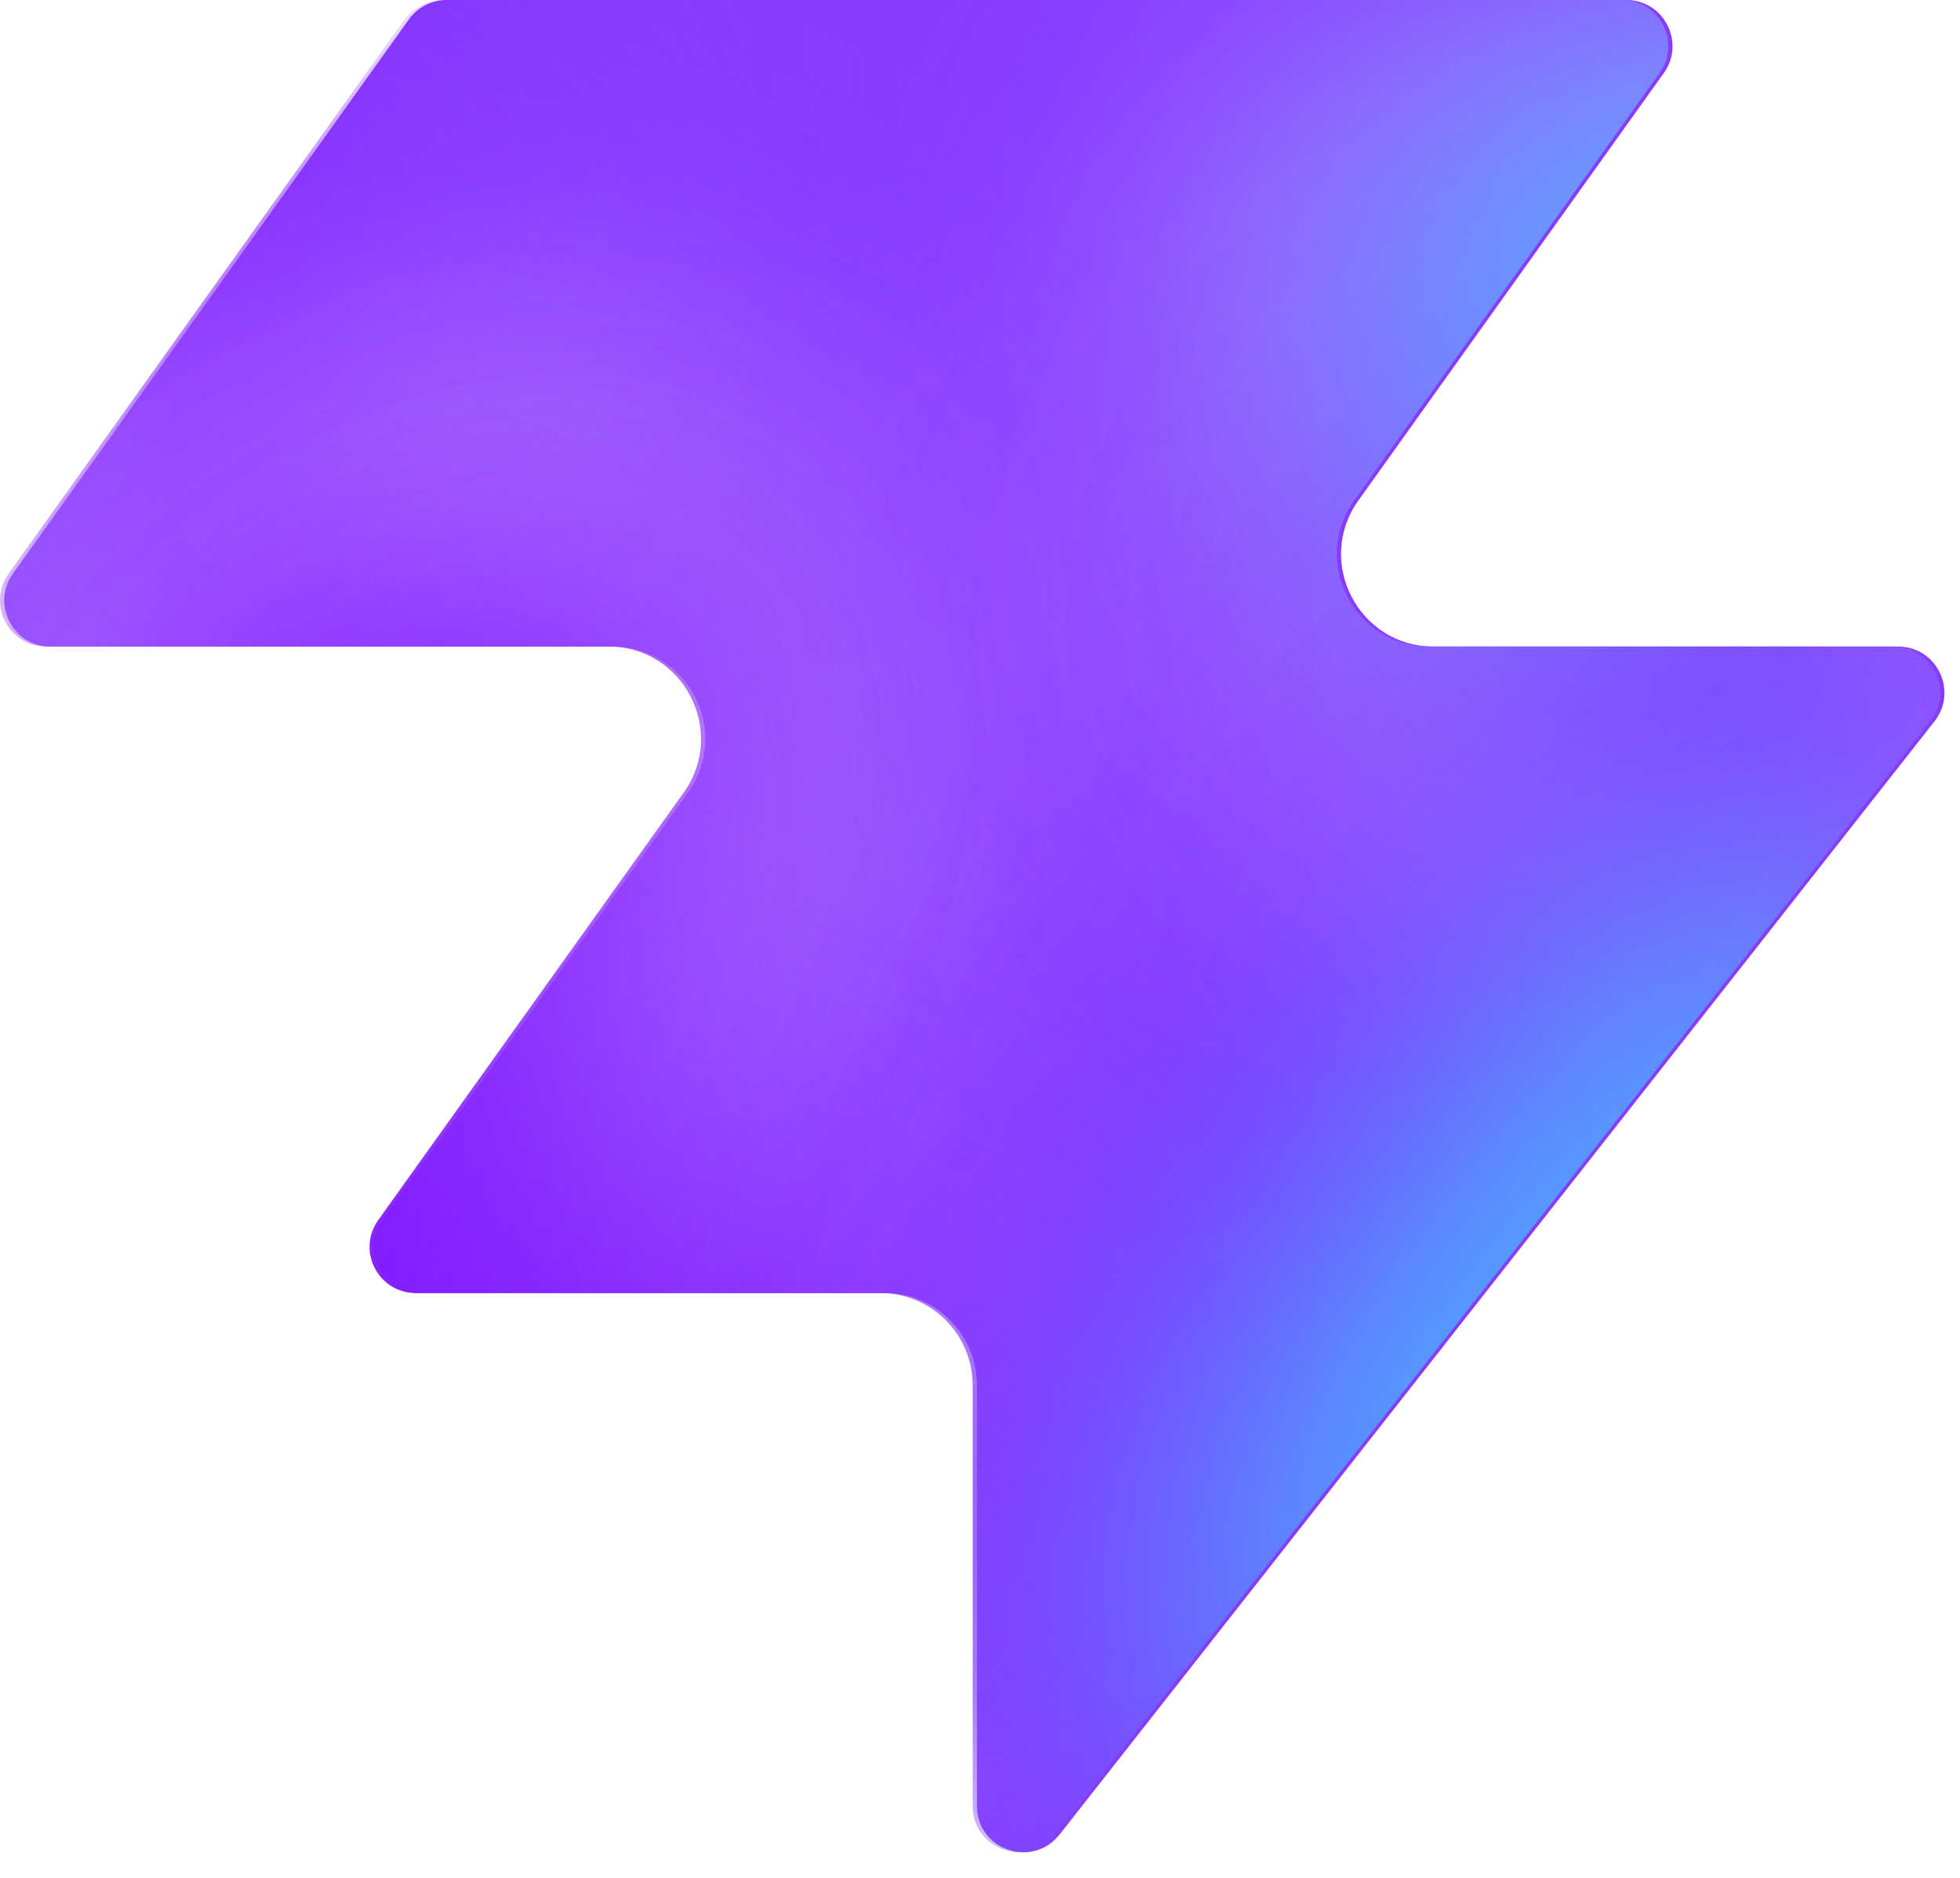
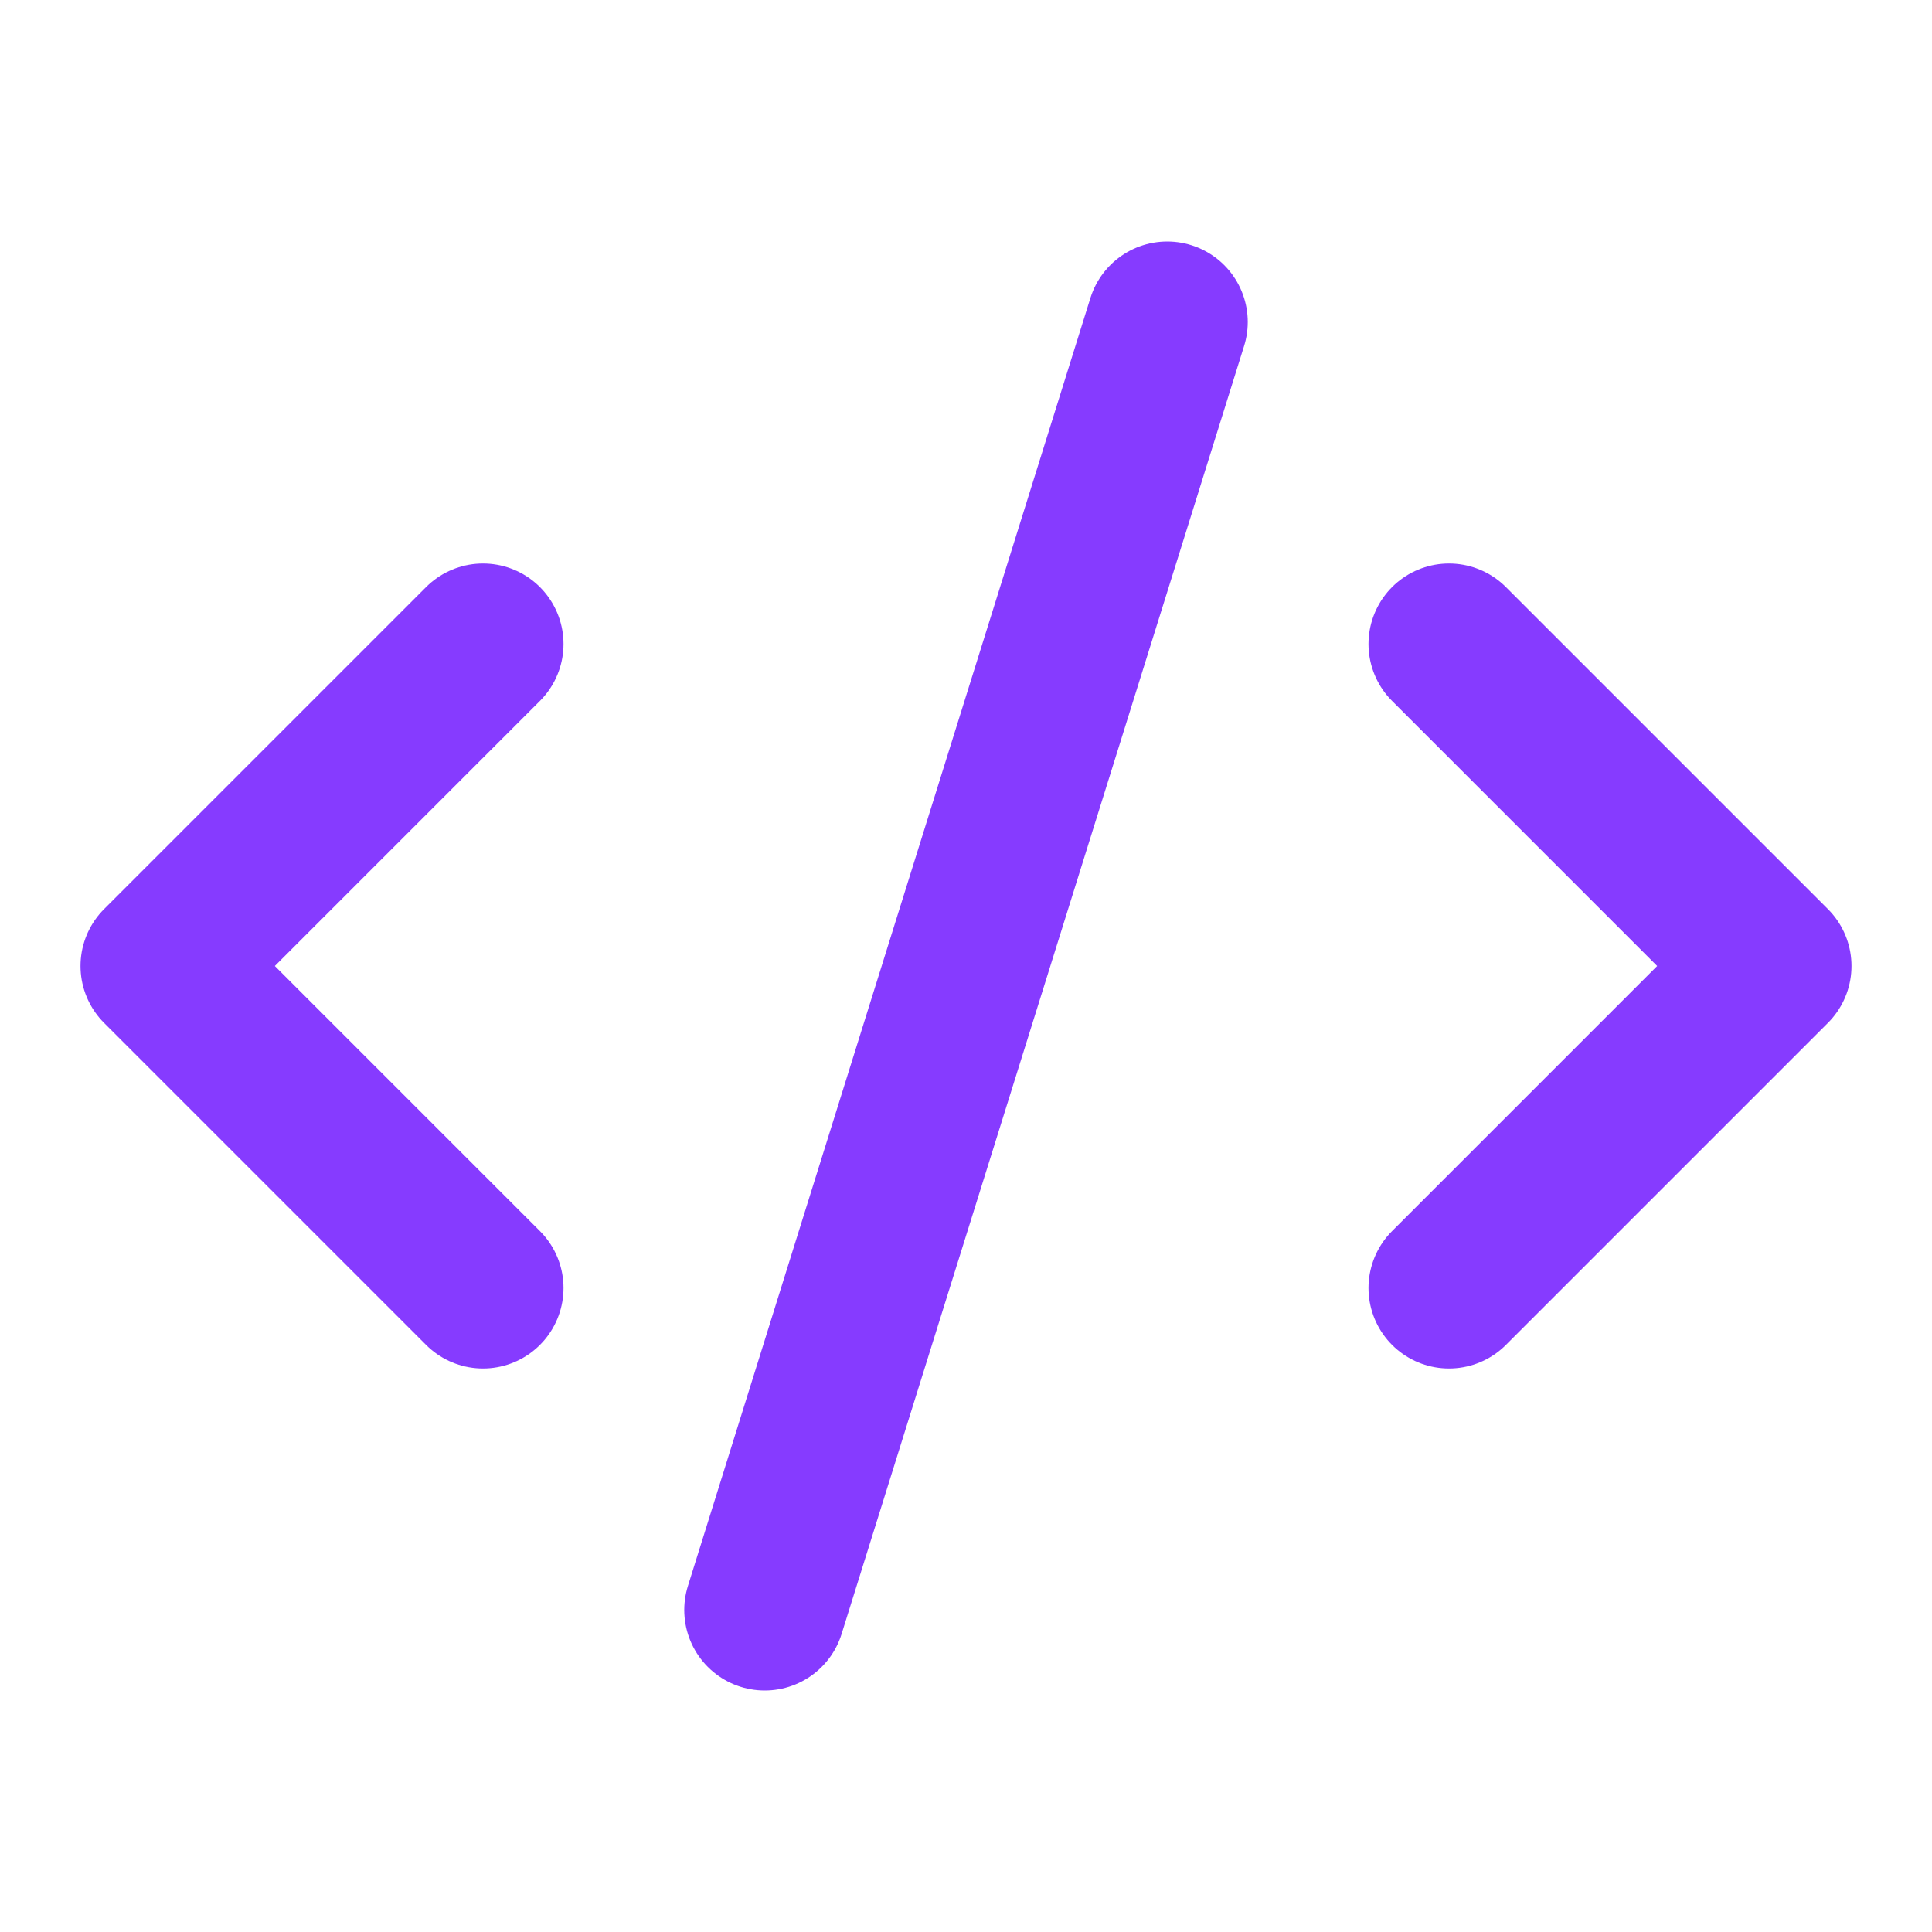
- <svg xmlns="http://www.w3.org/2000/svg" width="48" height="46" fill="none" viewBox="0 0 48 46">
-   <path fill="#863bff" d="M25.946 44.938c-.664.845-2.021.375-2.021-.698V33.937a2.26 2.26 0 0 0-2.262-2.262H10.287c-.92 0-1.456-1.04-.92-1.788l7.48-10.471c1.07-1.497 0-3.578-1.842-3.578H1.237c-.92 0-1.456-1.04-.92-1.788L10.013.474c.214-.297.556-.474.92-.474h28.894c.92 0 1.456 1.04.92 1.788l-7.48 10.471c-1.07 1.498 0 3.579 1.842 3.579h11.377c.943 0 1.473 1.088.89 1.83L25.947 44.94z" style="fill:#863bff;fill:color(display-p3 .525 .23 1);fill-opacity:1" />
-   <mask id="a" width="48" height="46" x="0" y="0" maskUnits="userSpaceOnUse" style="mask-type:alpha">
-     <path fill="#000" d="M25.842 44.938c-.664.844-2.021.375-2.021-.698V33.937a2.26 2.26 0 0 0-2.262-2.262H10.183c-.92 0-1.456-1.04-.92-1.788l7.48-10.471c1.07-1.498 0-3.579-1.842-3.579H1.133c-.92 0-1.456-1.04-.92-1.787L9.91.473c.214-.297.556-.474.92-.474h28.894c.92 0 1.456 1.04.92 1.788l-7.48 10.471c-1.07 1.498 0 3.578 1.842 3.578h11.377c.943 0 1.473 1.088.89 1.832L25.843 44.94z" style="fill:#000;fill-opacity:1" />
-   </mask>
-   <g mask="url(#a)">
-     <g filter="url(#b)">
-       <ellipse cx="5.508" cy="14.704" fill="#ede6ff" rx="5.508" ry="14.704" style="fill:#ede6ff;fill:color(display-p3 .927 .903 1);fill-opacity:1" transform="matrix(.00324 1 1 -.00324 -4.47 31.516)" />
-     </g>
-     <g filter="url(#c)">
-       <ellipse cx="10.399" cy="29.851" fill="#ede6ff" rx="10.399" ry="29.851" style="fill:#ede6ff;fill:color(display-p3 .927 .903 1);fill-opacity:1" transform="matrix(.00324 1 1 -.00324 -39.328 7.883)" />
-     </g>
-     <g filter="url(#d)">
-       <ellipse cx="5.508" cy="30.487" fill="#7e14ff" rx="5.508" ry="30.487" style="fill:#7e14ff;fill:color(display-p3 .492 .077 1);fill-opacity:1" transform="rotate(89.814 -25.913 -14.639)scale(1 -1)" />
-     </g>
-     <g filter="url(#e)">
-       <ellipse cx="5.508" cy="30.599" fill="#7e14ff" rx="5.508" ry="30.599" style="fill:#7e14ff;fill:color(display-p3 .492 .077 1);fill-opacity:1" transform="rotate(89.814 -32.644 -3.334)scale(1 -1)" />
-     </g>
-     <g filter="url(#f)">
-       <ellipse cx="5.508" cy="30.599" fill="#7e14ff" rx="5.508" ry="30.599" style="fill:#7e14ff;fill:color(display-p3 .492 .077 1);fill-opacity:1" transform="matrix(.00324 1 1 -.00324 -34.34 30.47)" />
-     </g>
-     <g filter="url(#g)">
-       <ellipse cx="14.072" cy="22.078" fill="#ede6ff" rx="14.072" ry="22.078" style="fill:#ede6ff;fill:color(display-p3 .927 .903 1);fill-opacity:1" transform="rotate(93.35 24.506 48.493)scale(-1 1)" />
-     </g>
-     <g filter="url(#h)">
-       <ellipse cx="3.47" cy="21.501" fill="#7e14ff" rx="3.47" ry="21.501" style="fill:#7e14ff;fill:color(display-p3 .492 .077 1);fill-opacity:1" transform="rotate(89.009 28.708 47.59)scale(-1 1)" />
-     </g>
-     <g filter="url(#i)">
-       <ellipse cx="3.47" cy="21.501" fill="#7e14ff" rx="3.47" ry="21.501" style="fill:#7e14ff;fill:color(display-p3 .492 .077 1);fill-opacity:1" transform="rotate(89.009 28.708 47.59)scale(-1 1)" />
-     </g>
-     <g filter="url(#j)">
-       <ellipse cx=".387" cy="8.972" fill="#7e14ff" rx="4.407" ry="29.108" style="fill:#7e14ff;fill:color(display-p3 .492 .077 1);fill-opacity:1" transform="rotate(39.51 .387 8.972)" />
-     </g>
-     <g filter="url(#k)">
-       <ellipse cx="47.523" cy="-6.092" fill="#7e14ff" rx="4.407" ry="29.108" style="fill:#7e14ff;fill:color(display-p3 .492 .077 1);fill-opacity:1" transform="rotate(37.892 47.523 -6.092)" />
-     </g>
-     <g filter="url(#l)">
-       <ellipse cx="41.412" cy="6.333" fill="#47bfff" rx="5.971" ry="9.665" style="fill:#47bfff;fill:color(display-p3 .28 .748 1);fill-opacity:1" transform="rotate(37.892 41.412 6.333)" />
-     </g>
-     <g filter="url(#m)">
-       <ellipse cx="-1.879" cy="38.332" fill="#7e14ff" rx="4.407" ry="29.108" style="fill:#7e14ff;fill:color(display-p3 .492 .077 1);fill-opacity:1" transform="rotate(37.892 -1.88 38.332)" />
-     </g>
-     <g filter="url(#n)">
-       <ellipse cx="-1.879" cy="38.332" fill="#7e14ff" rx="4.407" ry="29.108" style="fill:#7e14ff;fill:color(display-p3 .492 .077 1);fill-opacity:1" transform="rotate(37.892 -1.88 38.332)" />
-     </g>
-     <g filter="url(#o)">
-       <ellipse cx="35.651" cy="29.907" fill="#7e14ff" rx="4.407" ry="29.108" style="fill:#7e14ff;fill:color(display-p3 .492 .077 1);fill-opacity:1" transform="rotate(37.892 35.651 29.907)" />
-     </g>
-     <g filter="url(#p)">
-       <ellipse cx="38.418" cy="32.4" fill="#47bfff" rx="5.971" ry="15.297" style="fill:#47bfff;fill:color(display-p3 .28 .748 1);fill-opacity:1" transform="rotate(37.892 38.418 32.4)" />
-     </g>
+ <svg xmlns="http://www.w3.org/2000/svg" width="24" height="24" viewBox="0 0 24 24">
+   <g fill="none" stroke="#863bff" stroke-width="2" stroke-linecap="round" stroke-linejoin="round">
+     <path d="m18 16 4-4-4-4" />
+     <path d="m6 8-4 4 4 4" />
+     <path d="m14.5 4-5 16" />
  </g>
-   <defs>
-     <filter id="b" width="60.045" height="41.654" x="-19.77" y="16.149" color-interpolation-filters="sRGB" filterUnits="userSpaceOnUse">
-       <feFlood flood-opacity="0" result="BackgroundImageFix" />
-       <feBlend in="SourceGraphic" in2="BackgroundImageFix" result="shape" />
-       <feGaussianBlur result="effect1_foregroundBlur_2002_17158" stdDeviation="7.659" />
-     </filter>
-     <filter id="c" width="90.34" height="51.437" x="-54.613" y="-7.533" color-interpolation-filters="sRGB" filterUnits="userSpaceOnUse">
-       <feFlood flood-opacity="0" result="BackgroundImageFix" />
-       <feBlend in="SourceGraphic" in2="BackgroundImageFix" result="shape" />
-       <feGaussianBlur result="effect1_foregroundBlur_2002_17158" stdDeviation="7.659" />
-     </filter>
-     <filter id="d" width="79.355" height="29.4" x="-49.64" y="2.03" color-interpolation-filters="sRGB" filterUnits="userSpaceOnUse">
-       <feFlood flood-opacity="0" result="BackgroundImageFix" />
-       <feBlend in="SourceGraphic" in2="BackgroundImageFix" result="shape" />
-       <feGaussianBlur result="effect1_foregroundBlur_2002_17158" stdDeviation="4.596" />
-     </filter>
-     <filter id="e" width="79.579" height="29.4" x="-45.045" y="20.029" color-interpolation-filters="sRGB" filterUnits="userSpaceOnUse">
-       <feFlood flood-opacity="0" result="BackgroundImageFix" />
-       <feBlend in="SourceGraphic" in2="BackgroundImageFix" result="shape" />
-       <feGaussianBlur result="effect1_foregroundBlur_2002_17158" stdDeviation="4.596" />
-     </filter>
-     <filter id="f" width="79.579" height="29.4" x="-43.513" y="21.178" color-interpolation-filters="sRGB" filterUnits="userSpaceOnUse">
-       <feFlood flood-opacity="0" result="BackgroundImageFix" />
-       <feBlend in="SourceGraphic" in2="BackgroundImageFix" result="shape" />
-       <feGaussianBlur result="effect1_foregroundBlur_2002_17158" stdDeviation="4.596" />
-     </filter>
-     <filter id="g" width="74.749" height="58.852" x="15.756" y="-17.901" color-interpolation-filters="sRGB" filterUnits="userSpaceOnUse">
-       <feFlood flood-opacity="0" result="BackgroundImageFix" />
-       <feBlend in="SourceGraphic" in2="BackgroundImageFix" result="shape" />
-       <feGaussianBlur result="effect1_foregroundBlur_2002_17158" stdDeviation="7.659" />
-     </filter>
-     <filter id="h" width="61.377" height="25.362" x="23.548" y="2.284" color-interpolation-filters="sRGB" filterUnits="userSpaceOnUse">
-       <feFlood flood-opacity="0" result="BackgroundImageFix" />
-       <feBlend in="SourceGraphic" in2="BackgroundImageFix" result="shape" />
-       <feGaussianBlur result="effect1_foregroundBlur_2002_17158" stdDeviation="4.596" />
-     </filter>
-     <filter id="i" width="61.377" height="25.362" x="23.548" y="2.284" color-interpolation-filters="sRGB" filterUnits="userSpaceOnUse">
-       <feFlood flood-opacity="0" result="BackgroundImageFix" />
-       <feBlend in="SourceGraphic" in2="BackgroundImageFix" result="shape" />
-       <feGaussianBlur result="effect1_foregroundBlur_2002_17158" stdDeviation="4.596" />
-     </filter>
-     <filter id="j" width="56.045" height="63.649" x="-27.636" y="-22.853" color-interpolation-filters="sRGB" filterUnits="userSpaceOnUse">
-       <feFlood flood-opacity="0" result="BackgroundImageFix" />
-       <feBlend in="SourceGraphic" in2="BackgroundImageFix" result="shape" />
-       <feGaussianBlur result="effect1_foregroundBlur_2002_17158" stdDeviation="4.596" />
-     </filter>
-     <filter id="k" width="54.814" height="64.646" x="20.116" y="-38.415" color-interpolation-filters="sRGB" filterUnits="userSpaceOnUse">
-       <feFlood flood-opacity="0" result="BackgroundImageFix" />
-       <feBlend in="SourceGraphic" in2="BackgroundImageFix" result="shape" />
-       <feGaussianBlur result="effect1_foregroundBlur_2002_17158" stdDeviation="4.596" />
-     </filter>
-     <filter id="l" width="33.541" height="35.313" x="24.641" y="-11.323" color-interpolation-filters="sRGB" filterUnits="userSpaceOnUse">
-       <feFlood flood-opacity="0" result="BackgroundImageFix" />
-       <feBlend in="SourceGraphic" in2="BackgroundImageFix" result="shape" />
-       <feGaussianBlur result="effect1_foregroundBlur_2002_17158" stdDeviation="4.596" />
-     </filter>
-     <filter id="m" width="54.814" height="64.646" x="-29.286" y="6.009" color-interpolation-filters="sRGB" filterUnits="userSpaceOnUse">
-       <feFlood flood-opacity="0" result="BackgroundImageFix" />
-       <feBlend in="SourceGraphic" in2="BackgroundImageFix" result="shape" />
-       <feGaussianBlur result="effect1_foregroundBlur_2002_17158" stdDeviation="4.596" />
-     </filter>
-     <filter id="n" width="54.814" height="64.646" x="-29.286" y="6.009" color-interpolation-filters="sRGB" filterUnits="userSpaceOnUse">
-       <feFlood flood-opacity="0" result="BackgroundImageFix" />
-       <feBlend in="SourceGraphic" in2="BackgroundImageFix" result="shape" />
-       <feGaussianBlur result="effect1_foregroundBlur_2002_17158" stdDeviation="4.596" />
-     </filter>
-     <filter id="o" width="54.814" height="64.646" x="8.244" y="-2.416" color-interpolation-filters="sRGB" filterUnits="userSpaceOnUse">
-       <feFlood flood-opacity="0" result="BackgroundImageFix" />
-       <feBlend in="SourceGraphic" in2="BackgroundImageFix" result="shape" />
-       <feGaussianBlur result="effect1_foregroundBlur_2002_17158" stdDeviation="4.596" />
-     </filter>
-     <filter id="p" width="39.409" height="43.623" x="18.713" y="10.588" color-interpolation-filters="sRGB" filterUnits="userSpaceOnUse">
-       <feFlood flood-opacity="0" result="BackgroundImageFix" />
-       <feBlend in="SourceGraphic" in2="BackgroundImageFix" result="shape" />
-       <feGaussianBlur result="effect1_foregroundBlur_2002_17158" stdDeviation="4.596" />
-     </filter>
-   </defs>
</svg>
